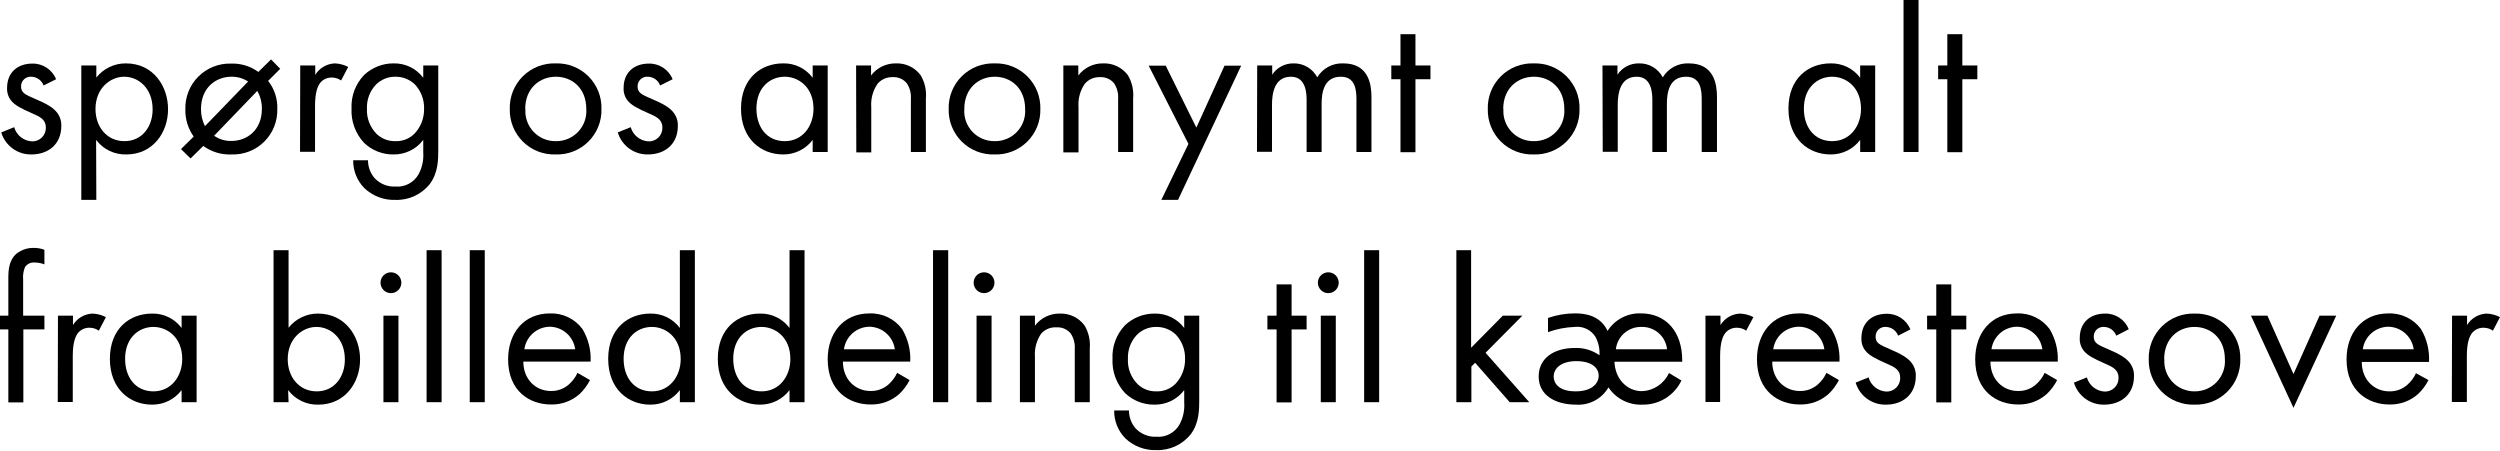
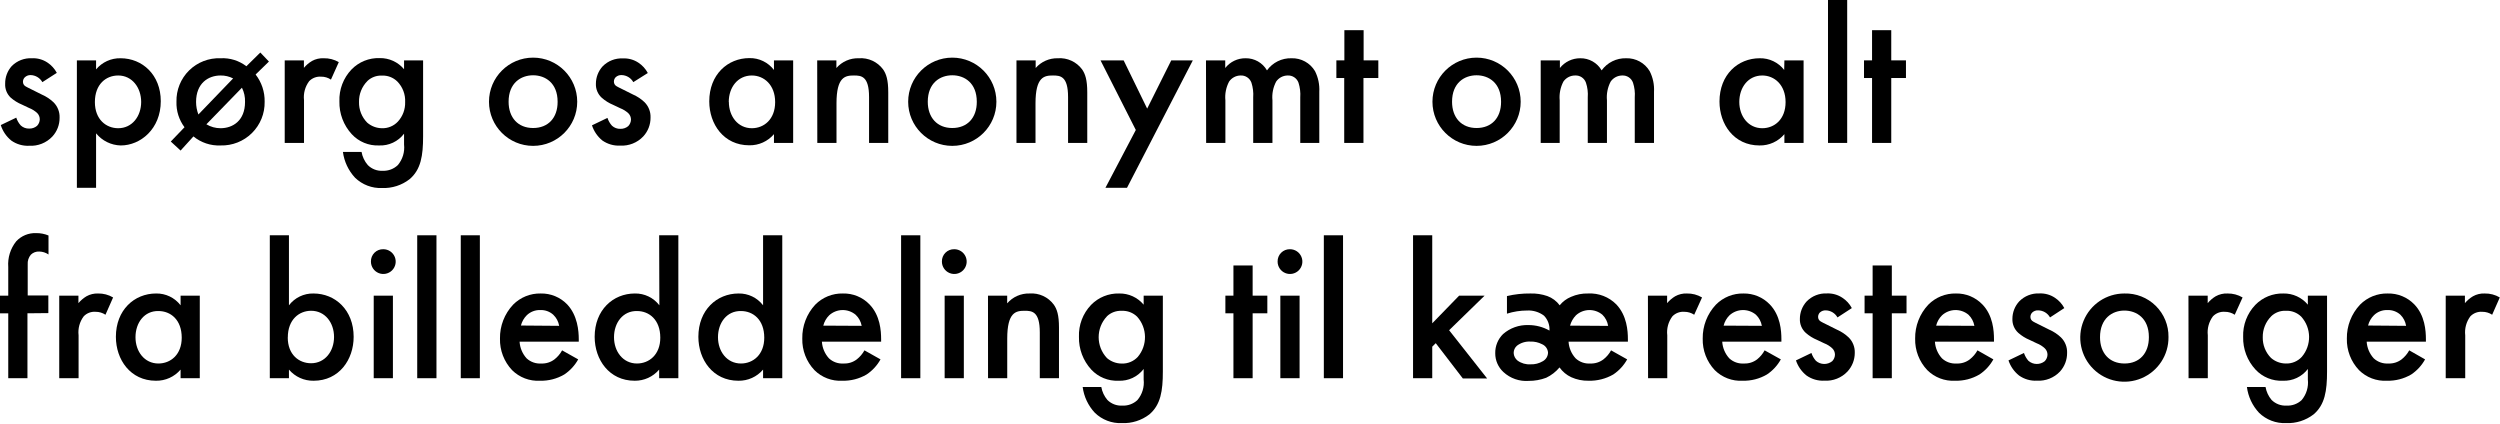
- <svg xmlns="http://www.w3.org/2000/svg" width="479.62" height="86.35" viewBox="0 0 479.62 86.35">
+ <svg xmlns="http://www.w3.org/2000/svg" width="484.52" height="82.04" viewBox="0 0 484.52 82.04">
  <g id="Layer_2" data-name="Layer 2">
    <g id="Layer_1-2" data-name="Layer 1">
      <g>
-         <path d="M-311.64-133.6a2.55,2.55,0,0,0-2.32-1.68,1.83,1.83,0,0,0-2,1.88c0,1.2.8,1.56,2.68,2.36,2.4,1,3.52,1.76,4.16,2.56a3.93,3.93,0,0,1,.88,2.68c0,3.48-2.52,5.43-5.72,5.43a5.92,5.92,0,0,1-5.8-4.23l2.48-1a3.76,3.76,0,0,0,3.36,2.72,2.58,2.58,0,0,0,2.72-2.64c0-1.56-1.12-2.08-2.68-2.76-2-.88-3.28-1.52-4-2.44a3.61,3.61,0,0,1-.76-2.44c0-2.92,2-4.64,4.84-4.64a4.79,4.79,0,0,1,4.56,3Z" transform="translate(320 150)" />
-         <path d="M-301.52-111.65h-2.88v-25.79h2.88v2.32a7.14,7.14,0,0,1,5.68-2.72c5.2,0,8.08,4.32,8.08,8.8s-2.92,8.67-8,8.67a7,7,0,0,1-5.8-2.79Zm10.8-17.39c0-4.08-2.76-6.24-5.44-6.24s-5.52,2.2-5.52,6.2c0,3.4,2.16,6.16,5.56,6.16S-290.72-125.72-290.72-129Z" transform="translate(320 150)" />
-         <path d="M-268.56-134.48a8.2,8.2,0,0,1,1.76,5.4,8.48,8.48,0,0,1-8.8,8.71A8.55,8.55,0,0,1-281-122l-2.44,2.4-1.84-1.8,2.44-2.4a8.6,8.6,0,0,1-1.6-5.24,8.52,8.52,0,0,1,8.8-8.76,8.35,8.35,0,0,1,5.2,1.6l2.44-2.4,1.76,1.8Zm-3.84.12a5.68,5.68,0,0,0-3.2-.92c-3,0-5.84,2.12-5.84,6.2a7.09,7.09,0,0,0,.76,3.28Zm-6.52,10.4a5.47,5.47,0,0,0,3.32,1c3,0,5.84-2.08,5.84-6.16a6.76,6.76,0,0,0-.88-3.44Z" transform="translate(320 150)" />
-         <path d="M-262.4-137.44h2.88v1.8a4.61,4.61,0,0,1,3.76-2.2,6.08,6.08,0,0,1,2.56.68l-1.36,2.6a3,3,0,0,0-1.68-.56,2.79,2.79,0,0,0-2.32,1c-.48.64-1,1.76-1,4.48v8.76h-2.88Z" transform="translate(320 150)" />
-         <path d="M-238.8-137.44h2.88v16.19c0,1.8,0,4.36-1.6,6.52a8.08,8.08,0,0,1-6.64,3.08,8.22,8.22,0,0,1-5.92-2.24,7.48,7.48,0,0,1-2.16-5.36h2.84a5.23,5.23,0,0,0,1.28,3.44,5.14,5.14,0,0,0,4,1.6,4.65,4.65,0,0,0,4.4-2.32,7.68,7.68,0,0,0,.92-4.23v-2.4a7,7,0,0,1-5.68,2.79,8,8,0,0,1-5.68-2.23,9,9,0,0,1-2.4-6.56,8.71,8.71,0,0,1,2.4-6.44,8.18,8.18,0,0,1,5.68-2.24,6.9,6.9,0,0,1,5.68,2.76Zm-9.12,3.72a6.32,6.32,0,0,0-1.68,4.56,6.4,6.4,0,0,0,1.88,4.88,5,5,0,0,0,3.56,1.36,4.91,4.91,0,0,0,3.64-1.4,6.73,6.73,0,0,0,1.88-4.8,6.56,6.56,0,0,0-1.76-4.68,5.32,5.32,0,0,0-3.76-1.48A5.15,5.15,0,0,0-247.92-133.72Z" transform="translate(320 150)" />
-         <path d="M-222.2-129.08a8.52,8.52,0,0,1,8.8-8.76,8.52,8.52,0,0,1,8.79,8.76,8.5,8.5,0,0,1-8.79,8.71A8.51,8.51,0,0,1-222.2-129.08Zm3,0a5.75,5.75,0,0,0,5.84,6.16,5.76,5.76,0,0,0,5.84-6.16c0-4.08-2.8-6.2-5.84-6.2S-219.24-133.12-219.24-129.08Z" transform="translate(320 150)" />
-         <path d="M-193.36-133.6a2.55,2.55,0,0,0-2.32-1.68,1.83,1.83,0,0,0-2,1.88c0,1.2.8,1.56,2.68,2.36,2.4,1,3.52,1.76,4.16,2.56a3.93,3.93,0,0,1,.88,2.68c0,3.48-2.52,5.43-5.72,5.43a5.92,5.92,0,0,1-5.8-4.23l2.48-1a3.76,3.76,0,0,0,3.36,2.72,2.58,2.58,0,0,0,2.72-2.64c0-1.56-1.12-2.08-2.68-2.76-2-.88-3.28-1.52-4-2.44a3.61,3.61,0,0,1-.76-2.44c0-2.92,2-4.64,4.84-4.64a4.79,4.79,0,0,1,4.56,3Z" transform="translate(320 150)" />
-         <path d="M-164.09-137.44h2.88v16.6h-2.88v-2.32a7,7,0,0,1-5.67,2.79c-4.2,0-8.08-2.95-8.08-8.79s3.84-8.68,8.08-8.68a6.85,6.85,0,0,1,5.67,2.76Zm-10.79,8.28c0,3.56,2,6.24,5.44,6.24s5.51-2.92,5.51-6.2c0-4.28-3-6.16-5.51-6.16C-172.28-135.28-174.88-133.2-174.88-129.16Z" transform="translate(320 150)" />
-         <path d="M-155.76-137.44h2.87v1.92a5.87,5.87,0,0,1,4.76-2.32,5.63,5.63,0,0,1,4.76,2.28,7.4,7.4,0,0,1,1,4.44v10.28h-2.88V-131a4.88,4.88,0,0,0-.76-3,3.26,3.26,0,0,0-2.72-1.2,3.63,3.63,0,0,0-2.92,1.28,7,7,0,0,0-1.2,4.48v8.68h-2.87Z" transform="translate(320 150)" />
-         <path d="M-138-129.08a8.52,8.52,0,0,1,8.8-8.76,8.52,8.52,0,0,1,8.79,8.76,8.5,8.5,0,0,1-8.79,8.71A8.51,8.51,0,0,1-138-129.08Zm3,0a5.75,5.75,0,0,0,5.84,6.16,5.75,5.75,0,0,0,5.83-6.16c0-4.08-2.8-6.2-5.83-6.2S-135-133.12-135-129.08Z" transform="translate(320 150)" />
-         <path d="M-116-137.44h2.87v1.92a5.87,5.87,0,0,1,4.76-2.32,5.63,5.63,0,0,1,4.76,2.28,7.4,7.4,0,0,1,1,4.44v10.28h-2.88V-131a4.88,4.88,0,0,0-.76-3,3.26,3.26,0,0,0-2.72-1.2,3.63,3.63,0,0,0-2.92,1.28,7,7,0,0,0-1.2,4.48v8.68H-116Z" transform="translate(320 150)" />
-         <path d="M-92-122.4l-7.63-15h3.27l5.88,11.88,5.4-11.88h3.2L-94-111.65h-3.2Z" transform="translate(320 150)" />
-         <path d="M-78.81-137.44h2.88v1.76a4.82,4.82,0,0,1,4.12-2.16,5,5,0,0,1,4.52,2.68,5.54,5.54,0,0,1,5-2.68c4.92,0,5.4,4.12,5.4,6.48v10.52h-2.88v-10.08c0-1.88-.24-4.36-3-4.36-3.32,0-3.68,3.2-3.68,5.2v9.24h-2.88v-9.84c0-1.16,0-4.6-3-4.6-3.28,0-3.64,3.4-3.64,5.4v9h-2.88Z" transform="translate(320 150)" />
-         <path d="M-48.45-134.8v14h-2.87v-14h-1.76v-2.64h1.76v-6h2.87v6h2.88v2.64Z" transform="translate(320 150)" />
-         <path d="M-34.57-129.08a8.52,8.52,0,0,1,8.8-8.76,8.52,8.52,0,0,1,8.8,8.76,8.51,8.51,0,0,1-8.8,8.71A8.51,8.51,0,0,1-34.57-129.08Zm3,0a5.75,5.75,0,0,0,5.84,6.16,5.76,5.76,0,0,0,5.84-6.16c0-4.08-2.8-6.2-5.84-6.2S-31.61-133.12-31.61-129.08Z" transform="translate(320 150)" />
-         <path d="M-12.57-137.44h2.88v1.76a4.82,4.82,0,0,1,4.12-2.16A5,5,0,0,1-1-135.16a5.54,5.54,0,0,1,5-2.68c4.92,0,5.4,4.12,5.4,6.48v10.52H6.47v-10.08c0-1.88-.24-4.36-3-4.36-3.32,0-3.68,3.2-3.68,5.2v9.24H-3v-9.84c0-1.16,0-4.6-3-4.6-3.28,0-3.64,3.4-3.64,5.4v9h-2.88Z" transform="translate(320 150)" />
-         <path d="M36.87-137.44h2.88v16.6H36.87v-2.32a7,7,0,0,1-5.68,2.79c-4.2,0-8.08-2.95-8.08-8.79s3.84-8.68,8.08-8.68a6.87,6.87,0,0,1,5.68,2.76Zm-10.8,8.28c0,3.56,2,6.24,5.44,6.24s5.52-2.92,5.52-6.2c0-4.28-3-6.16-5.52-6.16C28.67-135.28,26.07-133.2,26.07-129.16Z" transform="translate(320 150)" />
-         <path d="M48.07-150v29.16H45.19V-150Z" transform="translate(320 150)" />
-         <path d="M56.47-134.8v14H53.59v-14H51.83v-2.64h1.76v-6h2.88v6h2.88v2.64Z" transform="translate(320 150)" />
-         <path d="M-315.52-86.8v14h-2.88v-14H-320v-2.64h1.6v-7.24c0-1.52.12-3.44,1.6-4.68a5.17,5.17,0,0,1,3.32-1.08,5.57,5.57,0,0,1,2,.36v2.8a5.22,5.22,0,0,0-1.88-.36,2,2,0,0,0-1.84.88,5,5,0,0,0-.36,2.4v6.92h4.08v2.64Z" transform="translate(320 150)" />
-         <path d="M-308.88-89.44H-306v1.8a4.61,4.61,0,0,1,3.76-2.2,6.08,6.08,0,0,1,2.56.68l-1.36,2.6a3,3,0,0,0-1.68-.56,2.79,2.79,0,0,0-2.32,1c-.48.64-1,1.76-1,4.48v8.76h-2.88Z" transform="translate(320 150)" />
-         <path d="M-285.16-89.44h2.88v16.6h-2.88v-2.32a7,7,0,0,1-5.68,2.79c-4.2,0-8.08-2.95-8.08-8.79s3.84-8.68,8.08-8.68a6.87,6.87,0,0,1,5.68,2.76ZM-296-81.16c0,3.56,2,6.24,5.44,6.24s5.52-2.92,5.52-6.2c0-4.28-3-6.16-5.52-6.16C-293.36-87.28-296-85.2-296-81.16Z" transform="translate(320 150)" />
-         <path d="M-264.64-72.84h-2.88V-102h2.88v14.88A7.14,7.14,0,0,1-259-89.84c5.2,0,8.08,4.32,8.08,8.8s-2.92,8.67-8,8.67a7,7,0,0,1-5.8-2.79Zm10.8-8.2c0-4.08-2.76-6.24-5.44-6.24s-5.52,2.2-5.52,6.2c0,3.4,2.16,6.16,5.56,6.16S-253.84-77.72-253.84-81Z" transform="translate(320 150)" />
-         <path d="M-245-97.76a2,2,0,0,1,2,2,2,2,0,0,1-2,2,2,2,0,0,1-2-2A2,2,0,0,1-245-97.76Zm1.44,8.32v16.6h-2.88v-16.6Z" transform="translate(320 150)" />
-         <path d="M-235.28-102v29.16h-2.88V-102Z" transform="translate(320 150)" />
-         <path d="M-227-102v29.16h-2.88V-102Z" transform="translate(320 150)" />
-         <path d="M-206.81-77.08a9.93,9.93,0,0,1-2,2.68,8,8,0,0,1-5.52,2c-4,0-8.19-2.51-8.19-8.67,0-5,3-8.8,8-8.8a7.42,7.42,0,0,1,6.27,3,11.15,11.15,0,0,1,1.56,6.24H-219.6c0,3.44,2.4,5.64,5.27,5.64a5,5,0,0,0,3.4-1.2,6.61,6.61,0,0,0,1.72-2.28ZM-209.65-83a5,5,0,0,0-4.87-4.32A5,5,0,0,0-219.4-83Z" transform="translate(320 150)" />
-         <path d="M-189.57-102h2.88v29.16h-2.88v-2.32a7,7,0,0,1-5.68,2.79c-4.2,0-8.07-2.95-8.07-8.79s3.84-8.68,8.07-8.68a6.87,6.87,0,0,1,5.68,2.76Zm-10.79,20.84c0,3.56,2,6.24,5.43,6.24s5.52-2.92,5.52-6.2c0-4.28-3-6.16-5.52-6.16C-197.77-87.28-200.36-85.2-200.36-81.16Z" transform="translate(320 150)" />
-         <path d="M-168.53-102h2.88v29.16h-2.88v-2.32a7,7,0,0,1-5.68,2.79c-4.2,0-8.08-2.95-8.08-8.79s3.84-8.68,8.08-8.68a6.87,6.87,0,0,1,5.68,2.76Zm-10.8,20.84c0,3.56,2,6.24,5.44,6.24s5.52-2.92,5.52-6.2c0-4.28-3-6.16-5.52-6.16C-176.73-87.28-179.33-85.2-179.33-81.16Z" transform="translate(320 150)" />
-         <path d="M-145.49-77.08a9.93,9.93,0,0,1-2,2.68,8,8,0,0,1-5.52,2c-4,0-8.2-2.51-8.2-8.67,0-5,3-8.8,8-8.8a7.43,7.43,0,0,1,6.28,3,11.15,11.15,0,0,1,1.56,6.24h-12.92c0,3.44,2.4,5.64,5.28,5.64a5,5,0,0,0,3.4-1.2,6.61,6.61,0,0,0,1.72-2.28ZM-148.33-83a5,5,0,0,0-4.88-4.32A5,5,0,0,0-158.09-83Z" transform="translate(320 150)" />
-         <path d="M-138.09-102v29.16H-141V-102Z" transform="translate(320 150)" />
-         <path d="M-131.21-97.76a2,2,0,0,1,2,2,2,2,0,0,1-2,2,2,2,0,0,1-2-2A2,2,0,0,1-131.21-97.76Zm1.44,8.32v16.6h-2.88v-16.6Z" transform="translate(320 150)" />
-         <path d="M-124.33-89.44h2.88v1.92a5.86,5.86,0,0,1,4.76-2.32,5.63,5.63,0,0,1,4.76,2.28,7.4,7.4,0,0,1,1,4.44v10.28h-2.88V-83a4.88,4.88,0,0,0-.76-3,3.26,3.26,0,0,0-2.72-1.2A3.63,3.63,0,0,0-120.25-86a7,7,0,0,0-1.2,4.48v8.68h-2.88Z" transform="translate(320 150)" />
-         <path d="M-92.81-89.44h2.88v16.19c0,1.8,0,4.36-1.6,6.52a8.08,8.08,0,0,1-6.64,3.08,8.22,8.22,0,0,1-5.92-2.24,7.48,7.48,0,0,1-2.16-5.36h2.84a5.23,5.23,0,0,0,1.28,3.44,5.14,5.14,0,0,0,4,1.6,4.65,4.65,0,0,0,4.4-2.32,7.68,7.68,0,0,0,.92-4.23v-2.4a7,7,0,0,1-5.68,2.79,8,8,0,0,1-5.68-2.23,9,9,0,0,1-2.4-6.56,8.71,8.71,0,0,1,2.4-6.44,8.18,8.18,0,0,1,5.68-2.24,6.9,6.9,0,0,1,5.68,2.76Zm-9.12,3.72a6.32,6.32,0,0,0-1.68,4.56,6.4,6.4,0,0,0,1.88,4.88,5,5,0,0,0,3.56,1.36,4.91,4.91,0,0,0,3.64-1.4,6.73,6.73,0,0,0,1.88-4.8,6.56,6.56,0,0,0-1.76-4.68,5.32,5.32,0,0,0-3.76-1.48A5.15,5.15,0,0,0-101.93-85.72Z" transform="translate(320 150)" />
-         <path d="M-72.21-86.8v14h-2.88v-14h-1.76v-2.64h1.76v-6h2.88v6h2.88v2.64Z" transform="translate(320 150)" />
-         <path d="M-65.17-97.76a2,2,0,0,1,2,2,2,2,0,0,1-2,2,2,2,0,0,1-2-2A2,2,0,0,1-65.17-97.76Zm1.44,8.32v16.6h-2.88v-16.6Z" transform="translate(320 150)" />
-         <path d="M-55.41-102v29.16h-2.88V-102Z" transform="translate(320 150)" />
-         <path d="M-37.77-102v18.72l6.08-6.16h3.75L-35-82.32l8.39,9.48h-3.75L-37-80.4l-.72.72v6.84h-2.88V-102Z" transform="translate(320 150)" />
-         <path d="M2.58-77A8.12,8.12,0,0,1-4.9-72.37a7.43,7.43,0,0,1-6.52-3.31,6.68,6.68,0,0,1-6.23,3.31c-3.88,0-7.16-1.75-7.16-5.39s3.08-5.48,6.92-5.48a7.68,7.68,0,0,1,4.75,1.4,6.78,6.78,0,0,0-.76-3.52,4.13,4.13,0,0,0-4-1.92,16.84,16.84,0,0,0-5.12,1V-89a15.88,15.88,0,0,1,5.16-.88c1.84,0,4.83.32,6.27,3.36a7.28,7.28,0,0,1,6.4-3.36c4.84,0,7.92,3.56,7.92,9v.28h-13c.12,3.28,2.4,5.64,5.24,5.64A5.91,5.91,0,0,0,.18-78.44Zm-24.51-.76c0,1.2.88,2.84,4.2,2.84s4.44-1.68,4.44-3-1.08-2.8-4.36-2.8C-20.49-80.68-21.93-79.36-21.93-77.76ZM-.18-83A4.79,4.79,0,0,0-5.1-87.28,4.83,4.83,0,0,0-10-83Z" transform="translate(320 150)" />
-         <path d="M7.19-89.44h2.88v1.8a4.61,4.61,0,0,1,3.76-2.2,6.08,6.08,0,0,1,2.56.68L15-86.56a3,3,0,0,0-1.68-.56,2.79,2.79,0,0,0-2.32,1c-.48.64-1,1.76-1,4.48v8.76H7.19Z" transform="translate(320 150)" />
-         <path d="M32.79-77.08a9.93,9.93,0,0,1-2,2.68,8,8,0,0,1-5.52,2c-4,0-8.2-2.51-8.2-8.67,0-5,3-8.8,8-8.8a7.43,7.43,0,0,1,6.28,3,11.14,11.14,0,0,1,1.55,6.24H20c0,3.44,2.4,5.64,5.28,5.64a5,5,0,0,0,3.4-1.2,6.61,6.61,0,0,0,1.72-2.28ZM30-83a5,5,0,0,0-4.88-4.32A5,5,0,0,0,20.19-83Z" transform="translate(320 150)" />
-         <path d="M44.15-85.6a2.57,2.57,0,0,0-2.32-1.68,1.83,1.83,0,0,0-2,1.88c0,1.2.8,1.56,2.68,2.36,2.39,1,3.51,1.76,4.15,2.56a3.93,3.93,0,0,1,.88,2.68c0,3.48-2.52,5.43-5.71,5.43A5.92,5.92,0,0,1,36-76.6l2.48-1a3.75,3.75,0,0,0,3.35,2.72,2.58,2.58,0,0,0,2.72-2.64c0-1.56-1.11-2.08-2.68-2.76-2-.88-3.27-1.52-4-2.44a3.61,3.61,0,0,1-.76-2.44c0-2.92,2-4.64,4.83-4.64a4.78,4.78,0,0,1,4.56,3Z" transform="translate(320 150)" />
-         <path d="M54.35-86.8v14H51.47v-14H49.71v-2.64h1.76v-6h2.88v6h2.88v2.64Z" transform="translate(320 150)" />
-         <path d="M74.66-77.08a9.93,9.93,0,0,1-2,2.68,8,8,0,0,1-5.52,2c-4,0-8.2-2.51-8.2-8.67,0-5,3-8.8,8-8.8a7.43,7.43,0,0,1,6.28,3,11.15,11.15,0,0,1,1.56,6.24H61.86c0,3.44,2.4,5.64,5.28,5.64a5,5,0,0,0,3.4-1.2,6.61,6.61,0,0,0,1.72-2.28ZM71.82-83a5,5,0,0,0-4.88-4.32A5,5,0,0,0,62.06-83Z" transform="translate(320 150)" />
-         <path d="M86-85.6a2.55,2.55,0,0,0-2.32-1.68,1.83,1.83,0,0,0-2,1.88c0,1.2.8,1.56,2.68,2.36,2.4,1,3.52,1.76,4.16,2.56a3.93,3.93,0,0,1,.88,2.68c0,3.48-2.52,5.43-5.72,5.43a5.93,5.93,0,0,1-5.8-4.23l2.48-1a3.76,3.76,0,0,0,3.36,2.72,2.58,2.58,0,0,0,2.72-2.64c0-1.56-1.12-2.08-2.68-2.76-2-.88-3.28-1.52-4-2.44A3.61,3.61,0,0,1,79-85.2c0-2.92,2-4.64,4.84-4.64a4.79,4.79,0,0,1,4.56,3Z" transform="translate(320 150)" />
-         <path d="M92.23-81.08A8.52,8.52,0,0,1,101-89.84a8.52,8.52,0,0,1,8.8,8.76,8.51,8.51,0,0,1-8.8,8.71A8.5,8.5,0,0,1,92.23-81.08Zm3,0A5.75,5.75,0,0,0,101-74.92a5.76,5.76,0,0,0,5.84-6.16c0-4.08-2.8-6.2-5.84-6.2S95.19-85.12,95.19-81.08Z" transform="translate(320 150)" />
-         <path d="M115-89.44l5,11.2,5-11.2h3.2L120-71.76l-8.16-17.68Z" transform="translate(320 150)" />
-         <path d="M145.9-77.08a9.93,9.93,0,0,1-2,2.68,8,8,0,0,1-5.52,2c-4,0-8.2-2.51-8.2-8.67,0-5,3-8.8,8-8.8a7.43,7.43,0,0,1,6.28,3A11.15,11.15,0,0,1,146-80.56H133.1c0,3.44,2.4,5.64,5.28,5.64a5,5,0,0,0,3.4-1.2,6.61,6.61,0,0,0,1.72-2.28ZM143.06-83a5,5,0,0,0-4.88-4.32A5,5,0,0,0,133.3-83Z" transform="translate(320 150)" />
-         <path d="M150.42-89.44h2.88v1.8a4.61,4.61,0,0,1,3.76-2.2,6.08,6.08,0,0,1,2.56.68l-1.36,2.6a3,3,0,0,0-1.68-.56,2.79,2.79,0,0,0-2.32,1c-.48.64-1,1.76-1,4.48v8.76h-2.88Z" transform="translate(320 150)" />
+         <path d="M8.21,15.92a2.69,2.69,0,0,0-2.28-1.37A1.58,1.58,0,0,0,4.79,15a1.2,1.2,0,0,0-.34.84,1,1,0,0,0,.53.91c.23.15.45.23,1.25.64l1.9.95a7.8,7.8,0,0,1,2.24,1.48,4,4,0,0,1,1.18,3,5.3,5.3,0,0,1-1.41,3.65,5.72,5.72,0,0,1-4.48,1.78,5.54,5.54,0,0,1-3.46-1A6.29,6.29,0,0,1,.15,24.24l3-1.44a4.17,4.17,0,0,0,.88,1.52,2.3,2.3,0,0,0,1.63.6,2.25,2.25,0,0,0,1.52-.53,1.9,1.9,0,0,0,.53-1.25,1.73,1.73,0,0,0-.49-1.22,4.93,4.93,0,0,0-1.6-1l-1.37-.65a7.84,7.84,0,0,1-2.2-1.37A3.48,3.48,0,0,1,1,16.22,5,5,0,0,1,2.28,12.8a5.15,5.15,0,0,1,3.91-1.51,5,5,0,0,1,3,.83,5.47,5.47,0,0,1,1.82,2Z" />
+         <path d="M18.62,36.4H14.9V11.7h3.72v1.75a6,6,0,0,1,4.75-2.16c4.22,0,7.79,3.22,7.79,8.32,0,5.39-3.95,8.58-7.75,8.58a6.34,6.34,0,0,1-4.79-2.35Zm-.23-16.61c0,3.35,2.17,5.06,4.52,5.06,2.7,0,4.45-2.32,4.45-5.09s-1.75-5.13-4.45-5.13C20.56,14.63,18.39,16.3,18.39,19.79Z" />
+         <path d="M35.76,24.66a7.8,7.8,0,0,1-1.56-4.94,8.23,8.23,0,0,1,8.55-8.43,7.55,7.55,0,0,1,5,1.55l2.7-2.66,1.67,1.75-2.58,2.51a8.34,8.34,0,0,1,1.75,5.28,8.31,8.31,0,0,1-8.55,8.47,7.76,7.76,0,0,1-5.25-1.75L35,29.18l-1.9-1.75Zm9.42-9.46a5.15,5.15,0,0,0-2.43-.57c-2.36,0-4.75,1.48-4.75,5.13a6.88,6.88,0,0,0,.45,2.43ZM40,24.09a5.33,5.33,0,0,0,2.74.76c2.35,0,4.75-1.44,4.75-5.09A5.72,5.72,0,0,0,46.89,17Z" />
+         <path d="M55.18,11.7H58.9v1.45a6.13,6.13,0,0,1,1.56-1.33,4.27,4.27,0,0,1,2.28-.53,5.55,5.55,0,0,1,2.92.75l-1.52,3.39a3.3,3.3,0,0,0-1.9-.57,2.91,2.91,0,0,0-2.32.87,5.18,5.18,0,0,0-1,3.69V27.7H55.18Z" />
+         <path d="M78.31,11.7H82V26.41c0,3.76-.42,6.46-2.62,8.32a8.17,8.17,0,0,1-5.32,1.71,7.09,7.09,0,0,1-5.25-2,9.08,9.08,0,0,1-2.35-5h3.61A5.27,5.27,0,0,0,71.29,32a3.76,3.76,0,0,0,2.88,1.1A4,4,0,0,0,77.1,32a5.29,5.29,0,0,0,1.21-4V25.91a5.76,5.76,0,0,1-4.86,2.28A6.8,6.8,0,0,1,68.17,26a9.07,9.07,0,0,1-2.39-6.35,8.5,8.5,0,0,1,2.35-6.19,7.26,7.26,0,0,1,5.44-2.2,6,6,0,0,1,4.74,2.16Zm-7.1,4a5.58,5.58,0,0,0-1.63,4.07,5.5,5.5,0,0,0,1.59,4A4.41,4.41,0,0,0,74,24.85a4.05,4.05,0,0,0,3.12-1.29,5.33,5.33,0,0,0,1.4-3.77,5.34,5.34,0,0,0-1.52-4,4,4,0,0,0-3-1.14A3.85,3.85,0,0,0,71.21,15.69Z" />
+         <path d="M111.87,19.72a8.55,8.55,0,0,1-17.1,0,8.55,8.55,0,0,1,17.1,0Zm-3.8,0c0-3.65-2.4-5.13-4.75-5.13s-4.75,1.48-4.75,5.13c0,3.07,1.82,5.09,4.75,5.09S108.07,22.83,108.07,19.76Z" />
+         <path d="M122.74,15.92a2.67,2.67,0,0,0-2.28-1.37,1.58,1.58,0,0,0-1.14.42,1.2,1.2,0,0,0-.34.84,1,1,0,0,0,.53.91c.22.15.45.23,1.25.64l1.9.95a7.8,7.8,0,0,1,2.24,1.48,4,4,0,0,1,1.18,3,5.3,5.3,0,0,1-1.41,3.65,5.72,5.72,0,0,1-4.48,1.78,5.54,5.54,0,0,1-3.46-1,6.29,6.29,0,0,1-2-2.93l3-1.44a4.17,4.17,0,0,0,.88,1.52,2.28,2.28,0,0,0,1.63.6,2.25,2.25,0,0,0,1.52-.53,1.9,1.9,0,0,0,.53-1.25,1.73,1.73,0,0,0-.49-1.22,4.93,4.93,0,0,0-1.6-1l-1.37-.65a7.84,7.84,0,0,1-2.2-1.37,3.48,3.48,0,0,1-1.14-2.7,5,5,0,0,1,1.33-3.42,5.15,5.15,0,0,1,3.91-1.51,5,5,0,0,1,3,.83,5.47,5.47,0,0,1,1.82,2Z" />
+         <path d="M150,11.7h3.72v16H150V26a6.13,6.13,0,0,1-4.79,2.16c-4.94,0-7.75-4.1-7.75-8.51,0-5.2,3.57-8.39,7.79-8.39A5.83,5.83,0,0,1,150,13.56Zm-8.74,8.06c0,2.77,1.75,5.09,4.45,5.09,2.35,0,4.52-1.71,4.52-5.06s-2.17-5.16-4.52-5.16C143,14.63,141.24,16.91,141.24,19.76Z" />
+         <path d="M158.38,11.7h3.72v1.48a5.52,5.52,0,0,1,4.34-1.89,5.37,5.37,0,0,1,4.71,2.16c.6.87,1,2,1,4.45v9.8h-3.72V18.81c0-4.07-1.52-4.18-2.92-4.18-1.68,0-3.39.23-3.39,5.39V27.7h-3.72Z" />
+         <path d="M193.11,19.72a8.55,8.55,0,0,1-17.1,0,8.55,8.55,0,0,1,17.1,0Zm-3.8,0c0-3.65-2.39-5.13-4.75-5.13s-4.75,1.48-4.75,5.13c0,3.07,1.83,5.09,4.75,5.09S189.31,22.83,189.31,19.76Z" />
+         <path d="M197,11.7h3.72v1.48A5.52,5.52,0,0,1,205,11.29a5.38,5.38,0,0,1,4.72,2.16c.6.87,1,2,1,4.45v9.8H207V18.81c0-4.07-1.52-4.18-2.92-4.18-1.68,0-3.39.23-3.39,5.39V27.7H197Z" />
+         <path d="M220.13,25.19,213.29,11.7h4.48l4.56,9.35L227,11.7h4.18L218.42,36.4h-4.18Z" />
+         <path d="M233.73,11.7h3.73v1.48a4.93,4.93,0,0,1,3.95-1.89,4.69,4.69,0,0,1,4.14,2.35,5.65,5.65,0,0,1,4.75-2.35,5.12,5.12,0,0,1,4.56,2.5,7.94,7.94,0,0,1,.83,4V27.7H252V18.88a7.55,7.55,0,0,0-.34-2.85,2.12,2.12,0,0,0-2.13-1.4,2.73,2.73,0,0,0-2.2,1.18,6.44,6.44,0,0,0-.72,3.64V27.7h-3.73V18.88a7.55,7.55,0,0,0-.34-2.85,2.12,2.12,0,0,0-2.13-1.4,2.73,2.73,0,0,0-2.2,1.18,6.44,6.44,0,0,0-.72,3.64V27.7h-3.73Z" />
+         <path d="M264.25,15.12V27.7h-3.73V15.12H259V11.7h1.55V5.85h3.73V11.7h2.85v3.42Z" />
+         <path d="M294.72,19.72a8.55,8.55,0,0,1-17.1,0,8.55,8.55,0,0,1,17.1,0Zm-3.8,0c0-3.65-2.39-5.13-4.75-5.13s-4.75,1.48-4.75,5.13c0,3.07,1.82,5.09,4.75,5.09S290.92,22.83,290.92,19.76Z" />
+         <path d="M298.6,11.7h3.72v1.48a5,5,0,0,1,3.95-1.89,4.69,4.69,0,0,1,4.14,2.35,5.67,5.67,0,0,1,4.75-2.35,5.12,5.12,0,0,1,4.56,2.5,7.8,7.8,0,0,1,.84,4V27.7h-3.73V18.88a7.32,7.32,0,0,0-.34-2.85,2.11,2.11,0,0,0-2.13-1.4,2.74,2.74,0,0,0-2.2,1.18,6.53,6.53,0,0,0-.72,3.64V27.7h-3.72V18.88a7.23,7.23,0,0,0-.35-2.85,2.09,2.09,0,0,0-2.12-1.4A2.74,2.74,0,0,0,303,15.81a6.53,6.53,0,0,0-.72,3.64V27.7H298.6Z" />
+         <path d="M345.83,11.7h3.72v16h-3.72V26A6.14,6.14,0,0,1,341,28.19c-4.94,0-7.75-4.1-7.75-8.51,0-5.2,3.57-8.39,7.79-8.39a5.83,5.83,0,0,1,4.75,2.27Zm-8.74,8.06c0,2.77,1.75,5.09,4.45,5.09,2.35,0,4.52-1.71,4.52-5.06s-2.17-5.16-4.52-5.16C338.84,14.63,337.09,16.91,337.09,19.76Z" />
+         <path d="M358,0V27.7h-3.72V0Z" />
+         <path d="M366.54,15.12V27.7h-3.72V15.12h-1.56V11.7h1.56V5.85h3.72V11.7h2.85v3.42Z" />
+         <path d="M5.32,60.72V73.3H1.6V60.72H0V57.3H1.6V51.76a7.11,7.11,0,0,1,1.55-5A5,5,0,0,1,7,45.18a6,6,0,0,1,2.4.46v3.68a3.28,3.28,0,0,0-1.79-.57,2.15,2.15,0,0,0-1.63.61,2.64,2.64,0,0,0-.61,1.9v6h4v3.42Z" />
+         <path d="M11.48,57.3H15.2v1.45a6.31,6.31,0,0,1,1.56-1.33A4.28,4.28,0,0,1,19,56.88a5.49,5.49,0,0,1,2.92.77L20.44,61a3.38,3.38,0,0,0-1.9-.57,2.88,2.88,0,0,0-2.31.87,5.14,5.14,0,0,0-1,3.69V73.3H11.48Z" />
+         <path d="M35,57.3h3.72v16H35V71.63a6.14,6.14,0,0,1-4.79,2.16c-4.94,0-7.75-4.1-7.75-8.51,0-5.2,3.57-8.4,7.79-8.4A5.84,5.84,0,0,1,35,59.17Zm-8.74,8.06c0,2.77,1.74,5.09,4.44,5.09,2.36,0,4.52-1.71,4.52-5,0-3.5-2.16-5.17-4.52-5.17C28,60.23,26.26,62.51,26.26,65.36Z" />
+         <path d="M56,59.17a5.83,5.83,0,0,1,4.75-2.29c4.22,0,7.79,3.2,7.79,8.4,0,4.41-2.81,8.51-7.75,8.51A6.13,6.13,0,0,1,56,71.63V73.3H52.29V45.6H56Zm-.23,6.23c0,3.34,2.17,5,4.52,5,2.7,0,4.45-2.32,4.45-5.09S63,60.23,60.3,60.23C58,60.23,55.78,61.9,55.78,65.4Z" />
+         <path d="M74.29,48.3a2.4,2.4,0,1,1-2.4,2.39A2.33,2.33,0,0,1,74.29,48.3Zm1.86,9v16H72.43v-16Z" />
+         <path d="M84.59,45.6V73.3H80.86V45.6Z" />
+         <path d="M93,45.6V73.3H89.3V45.6Z" />
+         <path d="M112.06,69.65a8.43,8.43,0,0,1-2.7,2.93,8.84,8.84,0,0,1-4.71,1.21,7.1,7.1,0,0,1-5.4-2.05,8.58,8.58,0,0,1-2.35-6.12,9.37,9.37,0,0,1,2.54-6.57,7.3,7.3,0,0,1,5.36-2.17A6.91,6.91,0,0,1,109.93,59c2,2.13,2.24,5.1,2.24,6.77v.45H100.7a5.27,5.27,0,0,0,1.36,3.23,3.8,3.8,0,0,0,2.85,1,3.93,3.93,0,0,0,2.55-.8,5.62,5.62,0,0,0,1.48-1.75Zm-3.69-6.5A3.85,3.85,0,0,0,107.23,61a3.54,3.54,0,0,0-2.51-.91,3.61,3.61,0,0,0-2.62,1,4.27,4.27,0,0,0-1.14,2Z" />
+         <path d="M127.75,45.6h3.72V73.3h-3.72V71.63A6.13,6.13,0,0,1,123,73.79c-4.94,0-7.75-4.1-7.75-8.51,0-5.2,3.57-8.4,7.79-8.4a5.83,5.83,0,0,1,4.75,2.29ZM119,65.36c0,2.77,1.75,5.09,4.45,5.09,2.35,0,4.52-1.71,4.52-5,0-3.5-2.17-5.17-4.52-5.17C120.76,60.23,119,62.51,119,65.36Z" />
+         <path d="M147.89,45.6h3.72V73.3h-3.72V71.63a6.13,6.13,0,0,1-4.79,2.16c-4.94,0-7.75-4.1-7.75-8.51,0-5.2,3.57-8.4,7.79-8.4a5.83,5.83,0,0,1,4.75,2.29Zm-8.74,19.76c0,2.77,1.75,5.09,4.45,5.09,2.35,0,4.52-1.71,4.52-5,0-3.5-2.17-5.17-4.52-5.17C140.9,60.23,139.15,62.51,139.15,65.36Z" />
+         <path d="M170.65,69.65a8.33,8.33,0,0,1-2.7,2.93,8.84,8.84,0,0,1-4.71,1.21,7.08,7.08,0,0,1-5.39-2.05,8.58,8.58,0,0,1-2.36-6.12A9.38,9.38,0,0,1,158,59.05a7.28,7.28,0,0,1,5.36-2.17A6.9,6.9,0,0,1,168.52,59c2.06,2.13,2.25,5.1,2.25,6.77v.45H159.29a5.28,5.28,0,0,0,1.37,3.23,3.78,3.78,0,0,0,2.85,1,3.92,3.92,0,0,0,2.54-.8,5.8,5.8,0,0,0,1.49-1.75ZM167,63.15A3.91,3.91,0,0,0,165.83,61a3.9,3.9,0,0,0-5.13.11,4.27,4.27,0,0,0-1.14,2Z" />
+         <path d="M178.37,45.6V73.3h-3.73V45.6Z" />
+         <path d="M184.94,48.3a2.4,2.4,0,1,1-2.39,2.39A2.33,2.33,0,0,1,184.94,48.3Zm1.86,9v16h-3.72v-16Z" />
+         <path d="M191.48,57.3h3.72v1.49a5.52,5.52,0,0,1,4.33-1.91,5.35,5.35,0,0,1,4.71,2.17c.61.87,1,2,1,4.45v9.8h-3.72V64.41c0-4.07-1.52-4.18-2.93-4.18-1.67,0-3.38.23-3.38,5.39V73.3h-3.72Z" />
+         <path d="M221.65,57.3h3.72V72c0,3.76-.42,6.46-2.62,8.32A8.17,8.17,0,0,1,217.43,82a7.07,7.07,0,0,1-5.24-2,9,9,0,0,1-2.36-5h3.61a5.27,5.27,0,0,0,1.18,2.51,3.76,3.76,0,0,0,2.89,1.1,4,4,0,0,0,2.92-1.06,5.26,5.26,0,0,0,1.22-4V71.51a5.79,5.79,0,0,1-4.87,2.28,6.8,6.8,0,0,1-5.28-2.16,9.07,9.07,0,0,1-2.39-6.35,8.5,8.5,0,0,1,2.35-6.19,7.31,7.31,0,0,1,5.44-2.21,6,6,0,0,1,4.75,2.17Zm-7.11,4a5.9,5.9,0,0,0,0,8.1,4.41,4.41,0,0,0,2.85,1.06,4.05,4.05,0,0,0,3.12-1.29,5.93,5.93,0,0,0-.12-7.79,4,4,0,0,0-3-1.14A3.89,3.89,0,0,0,214.54,61.29Z" />
+         <path d="M242.77,60.72V73.3h-3.72V60.72h-1.56V57.3h1.56V51.45h3.72V57.3h2.85v3.42Z" />
+         <path d="M250,48.3a2.4,2.4,0,1,1-2.39,2.39A2.34,2.34,0,0,1,250,48.3Zm1.87,9v16h-3.73v-16Z" />
+         <path d="M260.29,45.6V73.3h-3.72V45.6Z" />
+         <path d="M277.58,45.6V62.66l5.21-5.36h4.94L280.85,64l7.37,9.35h-4.71l-5.25-6.84-.68.68V73.3h-3.72V45.6Z" />
+         <path d="M292.06,57.38a18.68,18.68,0,0,1,4.52-.5,9.23,9.23,0,0,1,3.31.5,5.18,5.18,0,0,1,2.39,1.79,5.51,5.51,0,0,1,2.2-1.64,7.71,7.71,0,0,1,3.31-.65A7.16,7.16,0,0,1,313.26,59c2.05,2.17,2.24,5.1,2.24,6.77v.45H304a5.23,5.23,0,0,0,1.37,3.23,3.76,3.76,0,0,0,2.84,1,3.93,3.93,0,0,0,2.55-.8,5.62,5.62,0,0,0,1.48-1.75l3.12,1.75a8.43,8.43,0,0,1-2.7,2.93,9.11,9.11,0,0,1-4.79,1.21,7.72,7.72,0,0,1-3.34-.68,5.73,5.73,0,0,1-2.28-1.9,7.66,7.66,0,0,1-2.58,2,9.47,9.47,0,0,1-3.39.61,6.5,6.5,0,0,1-4.9-1.71,4.89,4.89,0,0,1-1.59-3.64,5.07,5.07,0,0,1,1.52-3.73A7.09,7.09,0,0,1,296.2,63a8.24,8.24,0,0,1,4.1,1.07,3.8,3.8,0,0,0-1.06-2.89,5,5,0,0,0-3.27-1,13,13,0,0,0-3.91.61ZM294,67a1.86,1.86,0,0,0-.64,1.41,2,2,0,0,0,.76,1.48,3.86,3.86,0,0,0,2.51.72,4.33,4.33,0,0,0,2.39-.61,1.94,1.94,0,0,0,1-1.67,1.91,1.91,0,0,0-1.18-1.63,4.52,4.52,0,0,0-2.24-.5A3.92,3.92,0,0,0,294,67Zm17.67-3.84A3.85,3.85,0,0,0,310.56,61a3.9,3.9,0,0,0-5.13.11,4.58,4.58,0,0,0-1.14,2Z" />
+         <path d="M319.38,57.3h3.72v1.45a6.31,6.31,0,0,1,1.56-1.33,4.3,4.3,0,0,1,2.28-.54,5.55,5.55,0,0,1,2.93.77L328.35,61a3.4,3.4,0,0,0-1.9-.57,2.9,2.9,0,0,0-2.32.87,5.14,5.14,0,0,0-1,3.69V73.3h-3.72Z" />
+         <path d="M345.14,69.65a8.33,8.33,0,0,1-2.7,2.93,8.84,8.84,0,0,1-4.71,1.21,7.08,7.08,0,0,1-5.39-2.05A8.58,8.58,0,0,1,330,65.62a9.38,9.38,0,0,1,2.55-6.57,7.28,7.28,0,0,1,5.36-2.17A6.9,6.9,0,0,1,343,59c2.06,2.13,2.25,5.1,2.25,6.77v.45H333.78a5.28,5.28,0,0,0,1.37,3.23,3.78,3.78,0,0,0,2.85,1,3.92,3.92,0,0,0,2.54-.8A5.8,5.8,0,0,0,342,67.9Zm-3.68-6.5A3.91,3.91,0,0,0,340.32,61a3.9,3.9,0,0,0-5.13.11,4.27,4.27,0,0,0-1.14,2Z" />
+         <path d="M356.12,61.52a2.67,2.67,0,0,0-2.27-1.37,1.59,1.59,0,0,0-1.15.42,1.24,1.24,0,0,0-.34.84,1,1,0,0,0,.54.91c.22.15.45.23,1.25.64l1.9.95a7.76,7.76,0,0,1,2.24,1.49,4,4,0,0,1,1.18,3A5.3,5.3,0,0,1,358.06,72a5.69,5.69,0,0,1-4.48,1.78,5.52,5.52,0,0,1-3.46-1,6.29,6.29,0,0,1-2.05-2.93l3-1.44a4.3,4.3,0,0,0,.87,1.52,2.46,2.46,0,0,0,3.16.07,1.88,1.88,0,0,0,.53-1.25,1.7,1.7,0,0,0-.5-1.22,4.78,4.78,0,0,0-1.59-1l-1.37-.65a7.84,7.84,0,0,1-2.2-1.37,3.48,3.48,0,0,1-1.14-2.7,5,5,0,0,1,1.33-3.41,5.15,5.15,0,0,1,3.91-1.53,5,5,0,0,1,3,.84,5.4,5.4,0,0,1,1.83,2Z" />
+         <path d="M366.65,60.72V73.3h-3.72V60.72h-1.56V57.3h1.56V51.45h3.72V57.3h2.85v3.42Z" />
+         <path d="M386.33,69.65a8.33,8.33,0,0,1-2.7,2.93,8.84,8.84,0,0,1-4.71,1.21,7.09,7.09,0,0,1-5.39-2.05,8.58,8.58,0,0,1-2.36-6.12,9.38,9.38,0,0,1,2.55-6.57,7.3,7.3,0,0,1,5.36-2.17A6.9,6.9,0,0,1,384.2,59c2.06,2.13,2.25,5.1,2.25,6.77v.45H375a5.28,5.28,0,0,0,1.37,3.23,3.78,3.78,0,0,0,2.85,1,3.88,3.88,0,0,0,2.54-.8,5.8,5.8,0,0,0,1.49-1.75Zm-3.68-6.5A3.91,3.91,0,0,0,381.51,61a3.9,3.9,0,0,0-5.13.11,4.27,4.27,0,0,0-1.14,2Z" />
+         <path d="M397.31,61.52A2.66,2.66,0,0,0,395,60.15a1.54,1.54,0,0,0-1.14.42,1.21,1.21,0,0,0-.35.84,1,1,0,0,0,.54.91c.22.15.45.23,1.25.64l1.9.95a7.76,7.76,0,0,1,2.24,1.49,4,4,0,0,1,1.18,3A5.3,5.3,0,0,1,399.25,72a5.69,5.69,0,0,1-4.48,1.78,5.52,5.52,0,0,1-3.46-1,6.29,6.29,0,0,1-2.05-2.93l3-1.44a4.3,4.3,0,0,0,.87,1.52,2.46,2.46,0,0,0,3.16.07,1.88,1.88,0,0,0,.53-1.25,1.7,1.7,0,0,0-.5-1.22,4.78,4.78,0,0,0-1.59-1l-1.37-.65a7.84,7.84,0,0,1-2.2-1.37,3.48,3.48,0,0,1-1.14-2.7,5,5,0,0,1,1.33-3.41,5.15,5.15,0,0,1,3.91-1.53,5,5,0,0,1,3,.84,5.47,5.47,0,0,1,1.82,2Z" />
+         <path d="M420.27,65.32a8.55,8.55,0,1,1-8.55-8.44A8.31,8.31,0,0,1,420.27,65.32Zm-3.8,0c0-3.65-2.4-5.13-4.75-5.13S407,61.71,407,65.36c0,3.08,1.82,5.09,4.75,5.09S416.47,68.44,416.47,65.36Z" />
+         <path d="M424.14,57.3h3.73v1.45a6.09,6.09,0,0,1,1.55-1.33,4.32,4.32,0,0,1,2.28-.54,5.53,5.53,0,0,1,2.93.77L433.11,61a3.4,3.4,0,0,0-1.9-.57,2.9,2.9,0,0,0-2.32.87,5.18,5.18,0,0,0-1,3.69V73.3h-3.73Z" />
+         <path d="M447.28,57.3H451V72c0,3.76-.42,6.46-2.62,8.32A8.17,8.17,0,0,1,443.07,82a7.07,7.07,0,0,1-5.25-2,9,9,0,0,1-2.35-5h3.61a5.26,5.26,0,0,0,1.17,2.51,3.8,3.8,0,0,0,2.89,1.1,4,4,0,0,0,2.93-1.06,5.29,5.29,0,0,0,1.21-4V71.51a5.78,5.78,0,0,1-4.86,2.28,6.8,6.8,0,0,1-5.28-2.16,9,9,0,0,1-2.4-6.35,8.51,8.51,0,0,1,2.36-6.19,7.31,7.31,0,0,1,5.43-2.21,6,6,0,0,1,4.75,2.17Zm-7.1,4a5.59,5.59,0,0,0-1.64,4.07,5.51,5.51,0,0,0,1.6,4A4.39,4.39,0,0,0,443,70.45a4,4,0,0,0,3.11-1.29,5.91,5.91,0,0,0-.11-7.79,4,4,0,0,0-3-1.14A3.86,3.86,0,0,0,440.18,61.29Z" />
+         <path d="M470,69.65a8.4,8.4,0,0,1-2.69,2.93,8.84,8.84,0,0,1-4.71,1.21,7.1,7.1,0,0,1-5.4-2.05,8.58,8.58,0,0,1-2.36-6.12,9.38,9.38,0,0,1,2.55-6.57,7.3,7.3,0,0,1,5.36-2.17A6.93,6.93,0,0,1,467.92,59c2.05,2.13,2.24,5.1,2.24,6.77v.45H458.68a5.28,5.28,0,0,0,1.37,3.23,3.8,3.8,0,0,0,2.85,1,3.93,3.93,0,0,0,2.55-.8,5.76,5.76,0,0,0,1.48-1.75Zm-3.68-6.5A3.85,3.85,0,0,0,465.22,61a3.54,3.54,0,0,0-2.51-.91,3.59,3.59,0,0,0-2.62,1,4.27,4.27,0,0,0-1.14,2Z" />
+         <path d="M474,57.3h3.72v1.45a6.13,6.13,0,0,1,1.56-1.33,4.28,4.28,0,0,1,2.28-.54,5.49,5.49,0,0,1,2.92.77L483,61a3.38,3.38,0,0,0-1.9-.57,2.92,2.92,0,0,0-2.32.87,5.18,5.18,0,0,0-1,3.69V73.3H474Z" />
      </g>
    </g>
  </g>
</svg>
